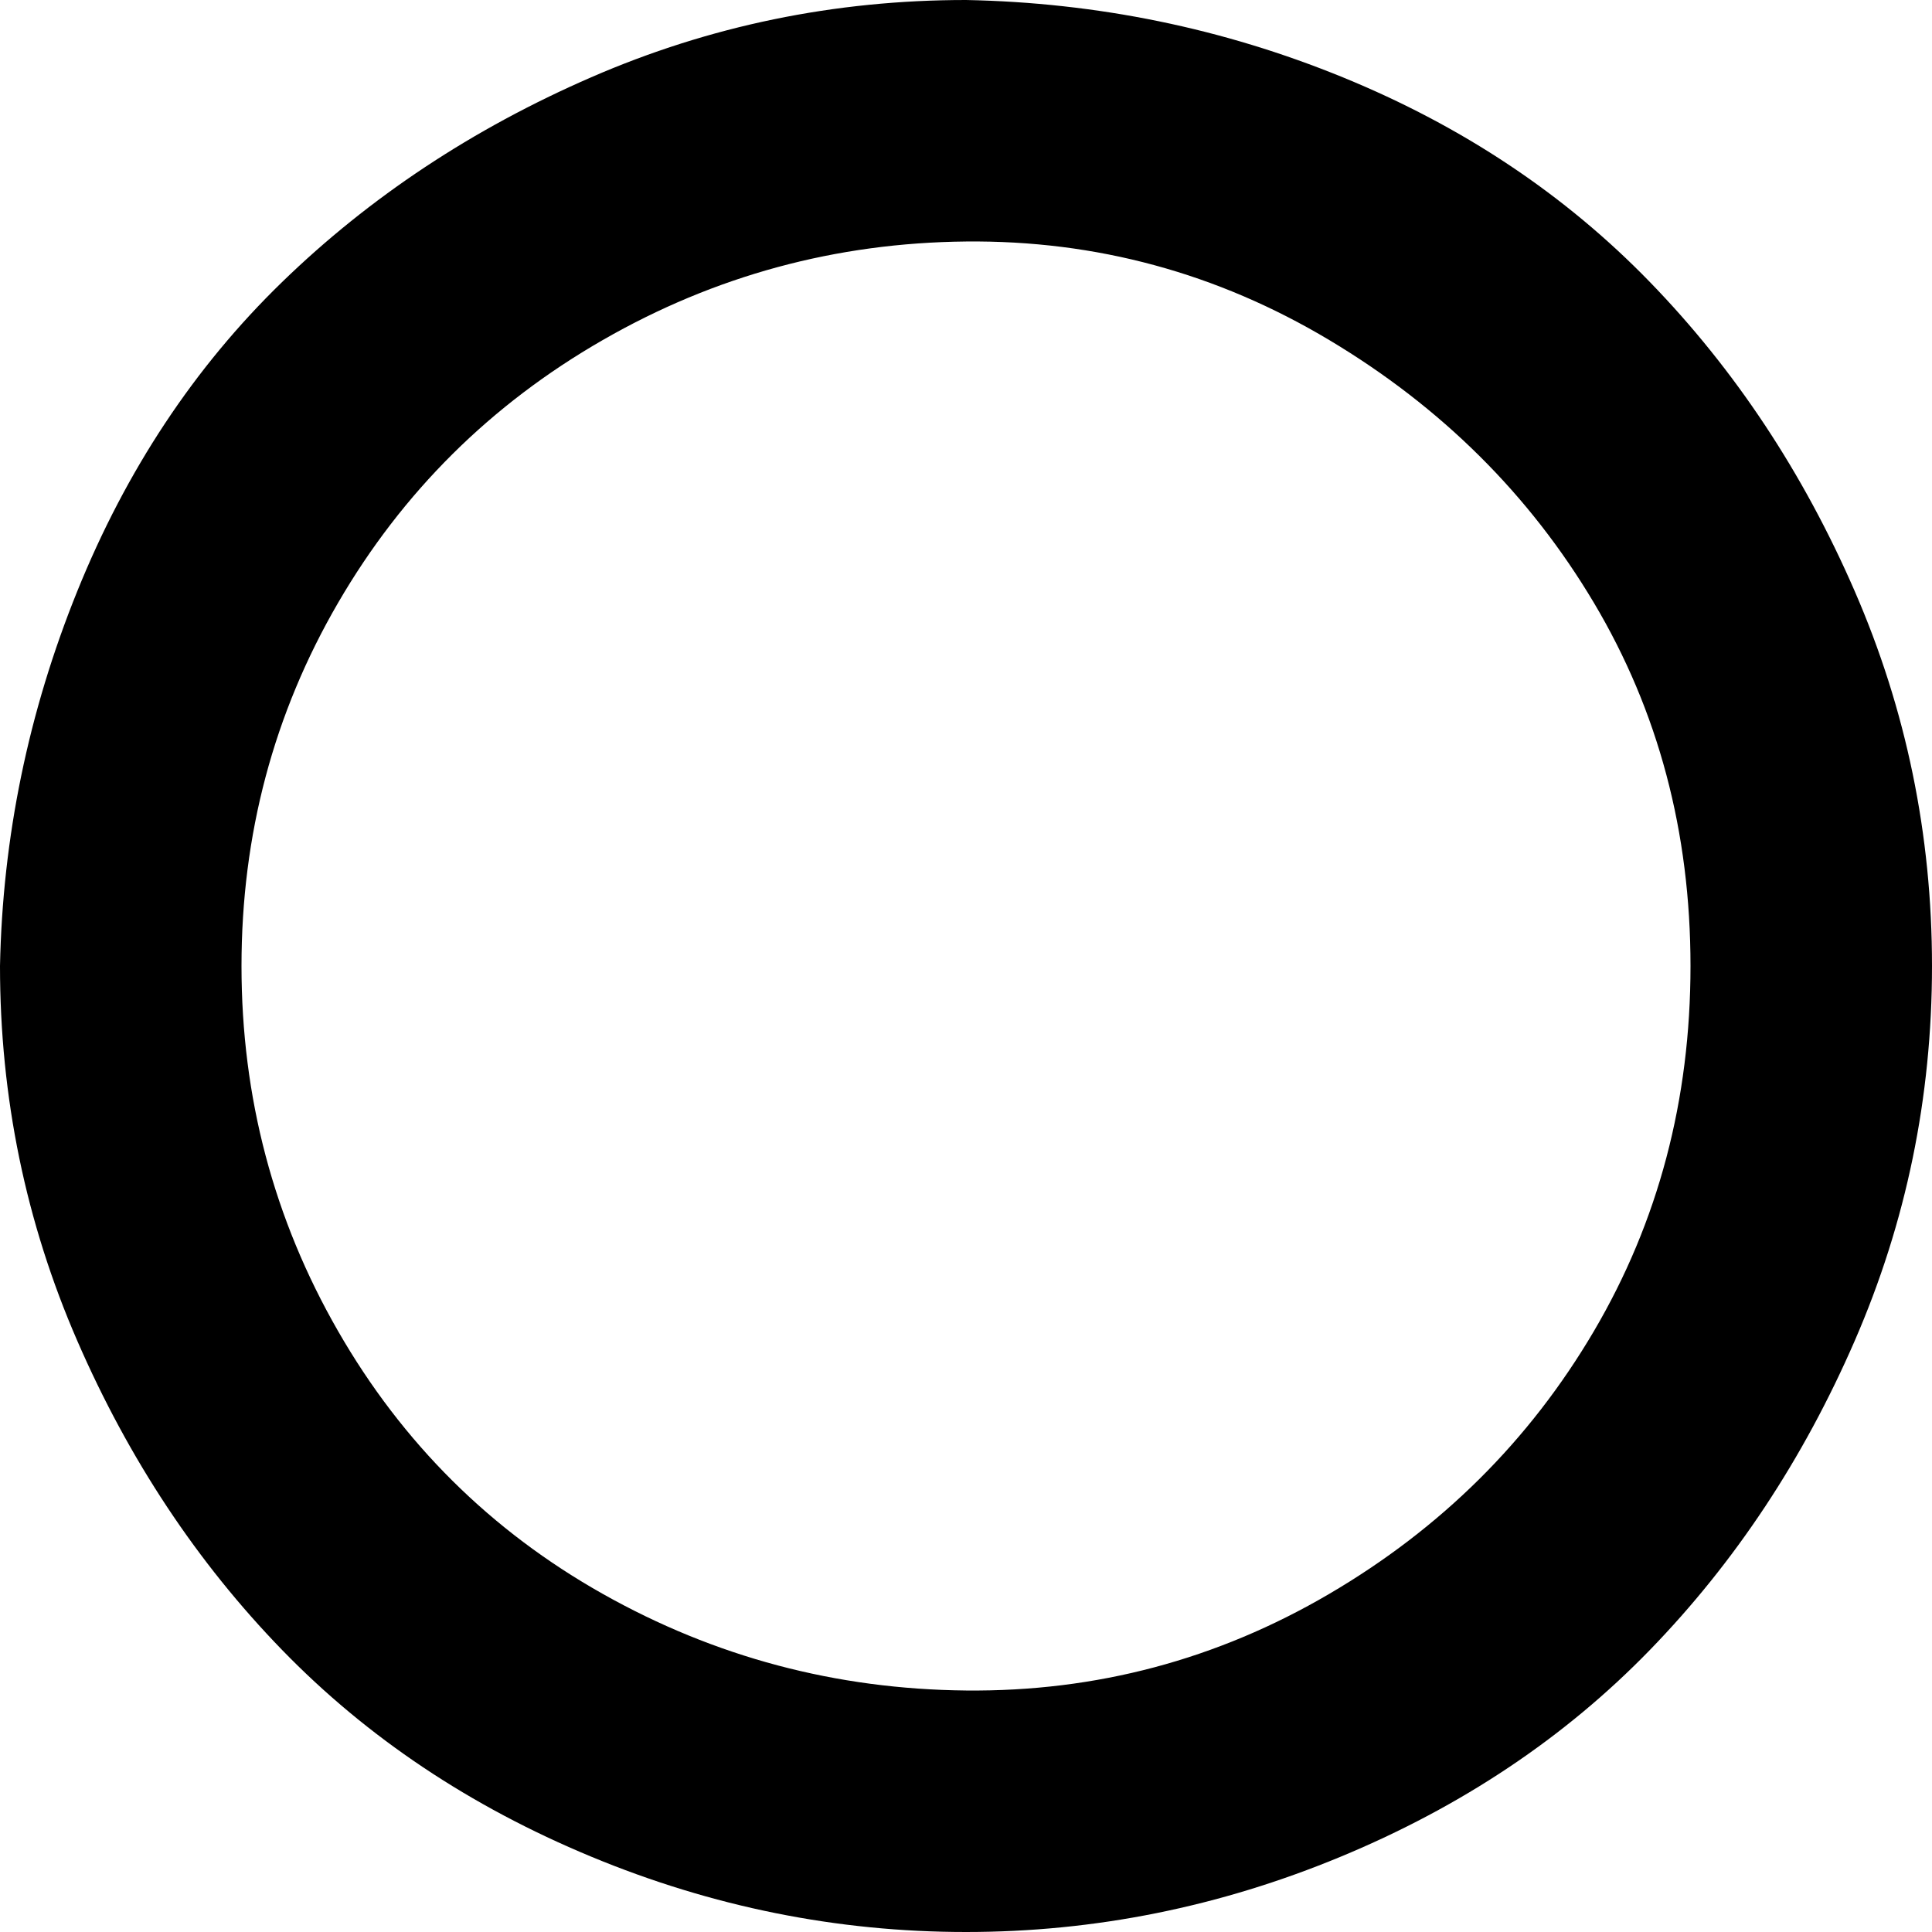
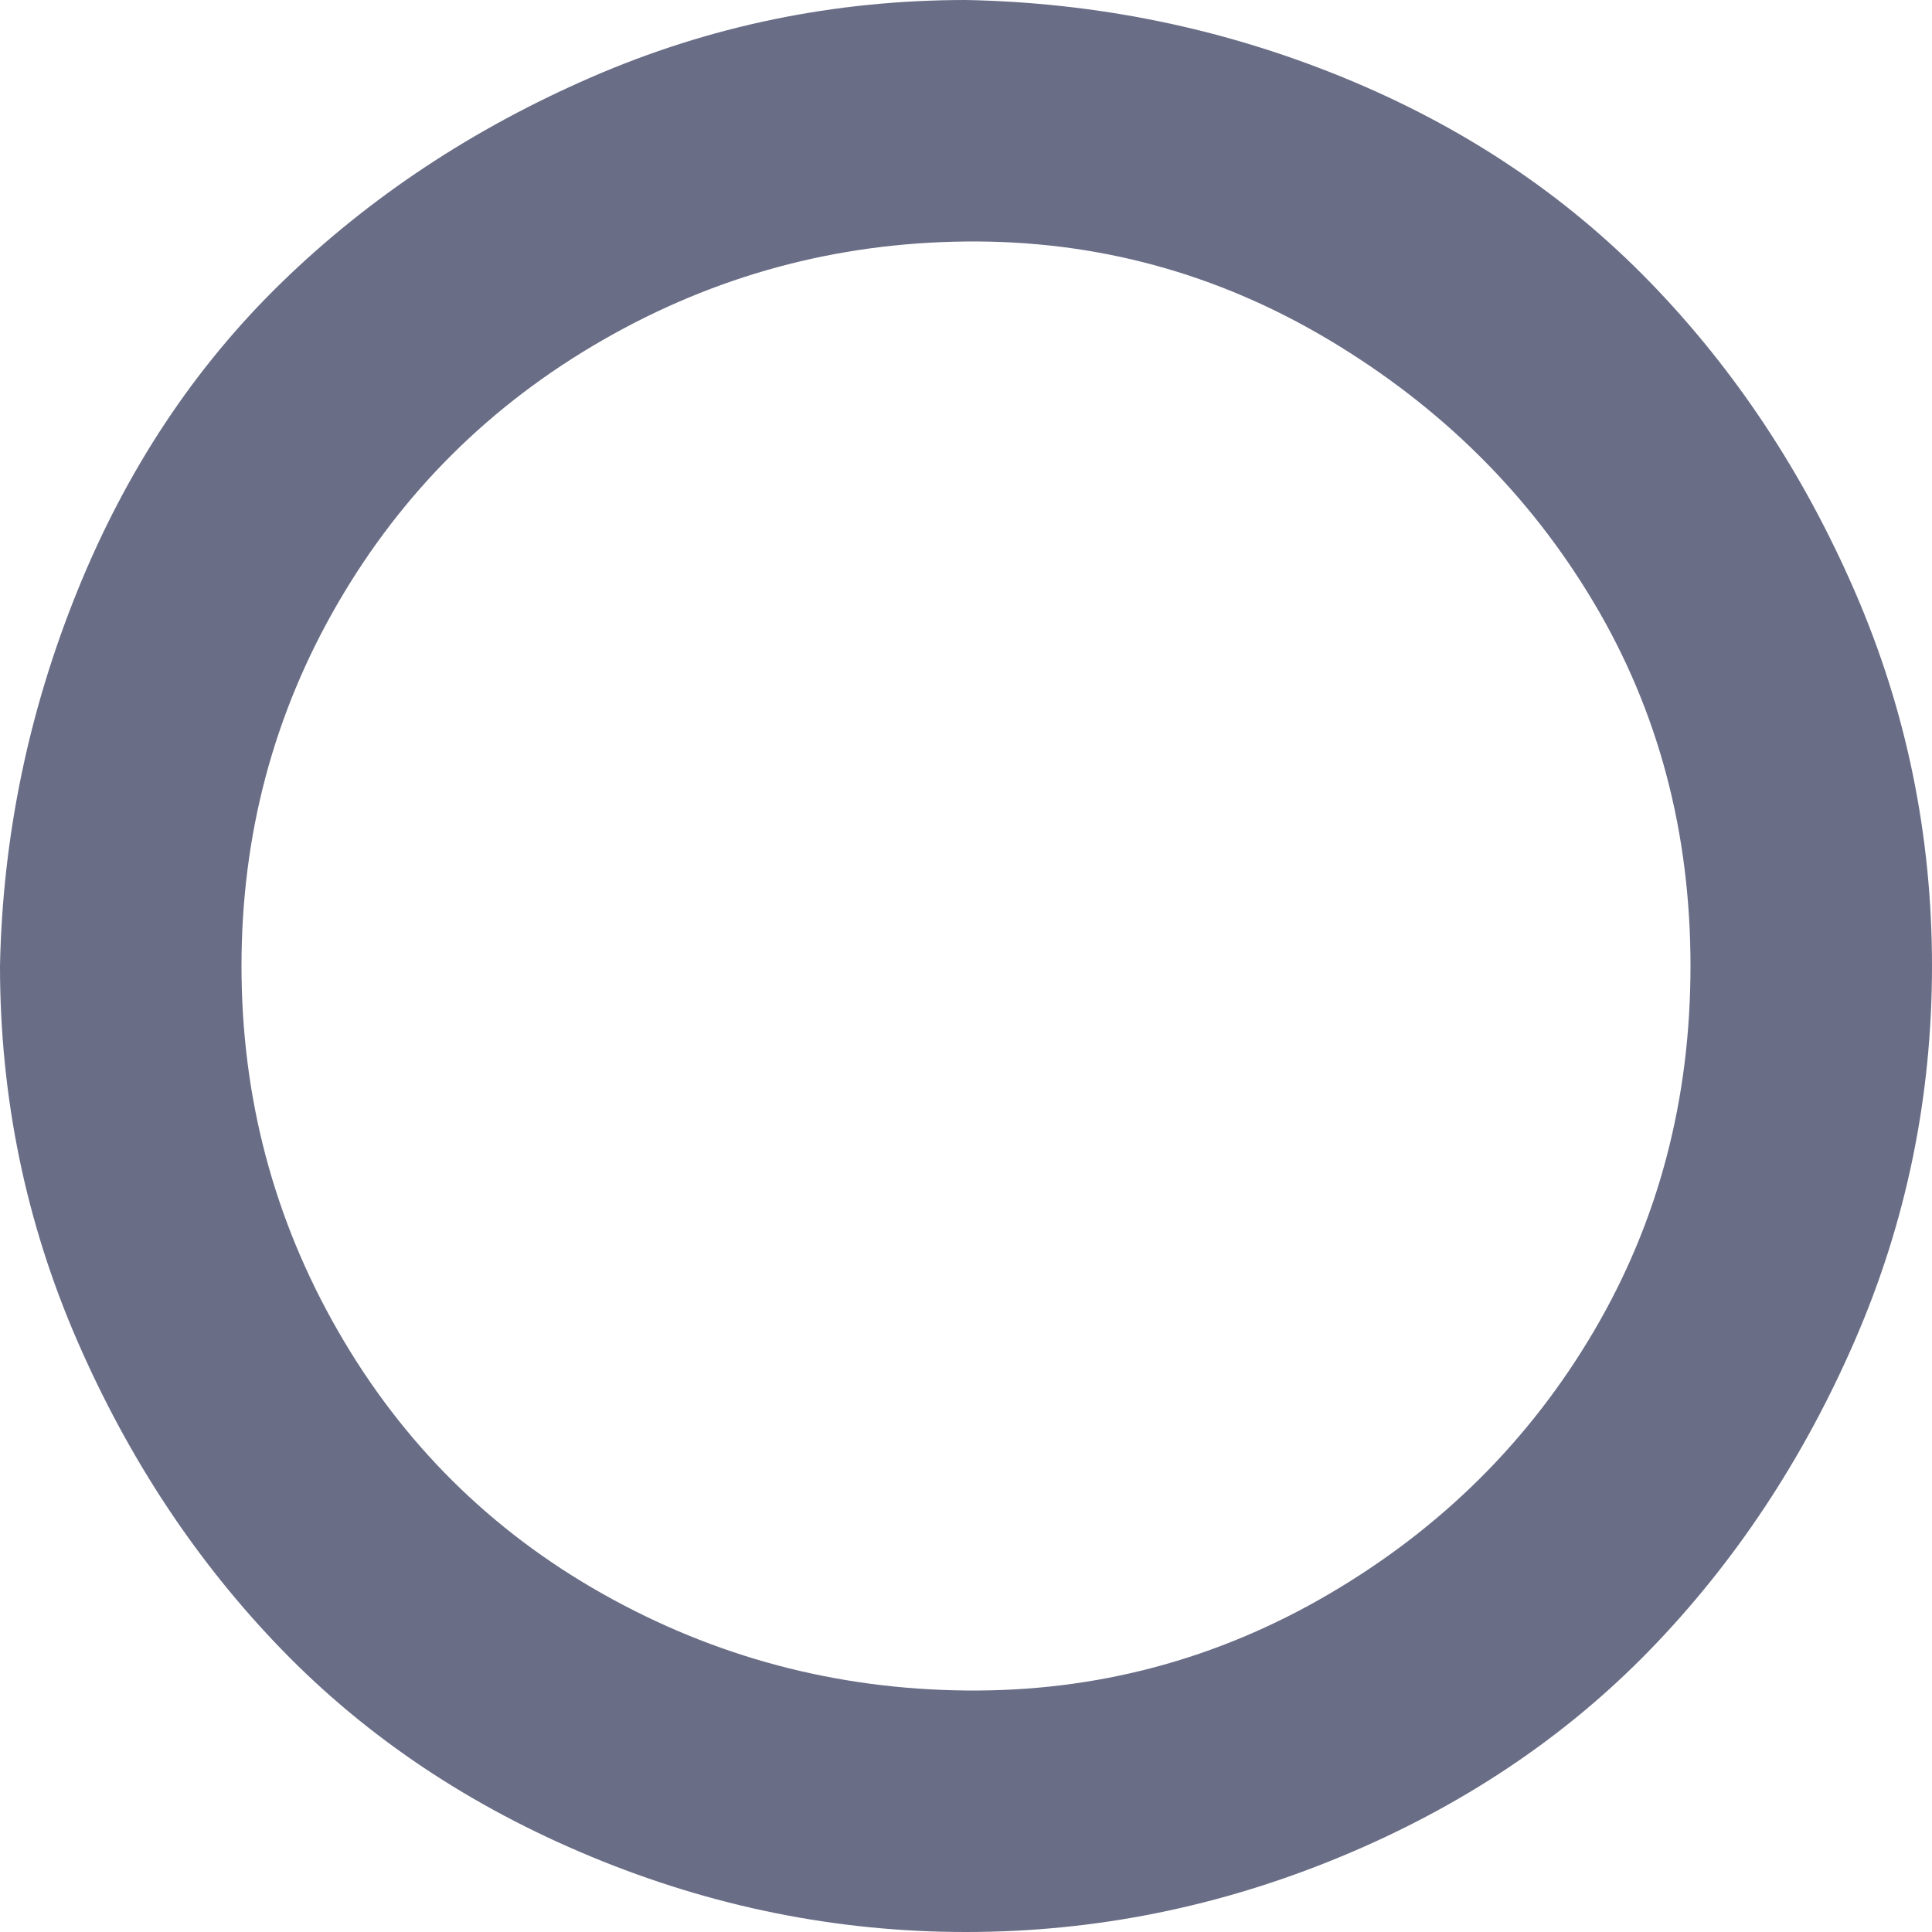
- <svg xmlns="http://www.w3.org/2000/svg" fill="#000000" width="100px" height="100px" viewBox="0 0 32 32" version="1.1">
+ <svg xmlns="http://www.w3.org/2000/svg" fill="#696d86" width="75px" height="75px" viewBox="0 0 32 32" version="1.1">
  <g id="SVGRepo_bgCarrier" stroke-width="0" />
  <g id="SVGRepo_tracerCarrier" stroke-linecap="round" stroke-linejoin="round" />
  <g id="SVGRepo_iconCarrier">
    <path d="M0 16q0 3.264 1.28 6.208t3.392 5.12 5.12 3.424 6.208 1.248 6.208-1.248 5.12-3.424 3.392-5.12 1.28-6.208-1.28-6.208-3.392-5.12-5.088-3.392-6.24-1.28q-3.264 0-6.208 1.28t-5.12 3.392-3.392 5.12-1.28 6.208zM4 16q0-3.264 1.6-6.016t4.384-4.352 6.016-1.632 6.016 1.632 4.384 4.352 1.6 6.016-1.6 6.048-4.384 4.352-6.016 1.6-6.016-1.6-4.384-4.352-1.6-6.048z" />
  </g>
</svg>
